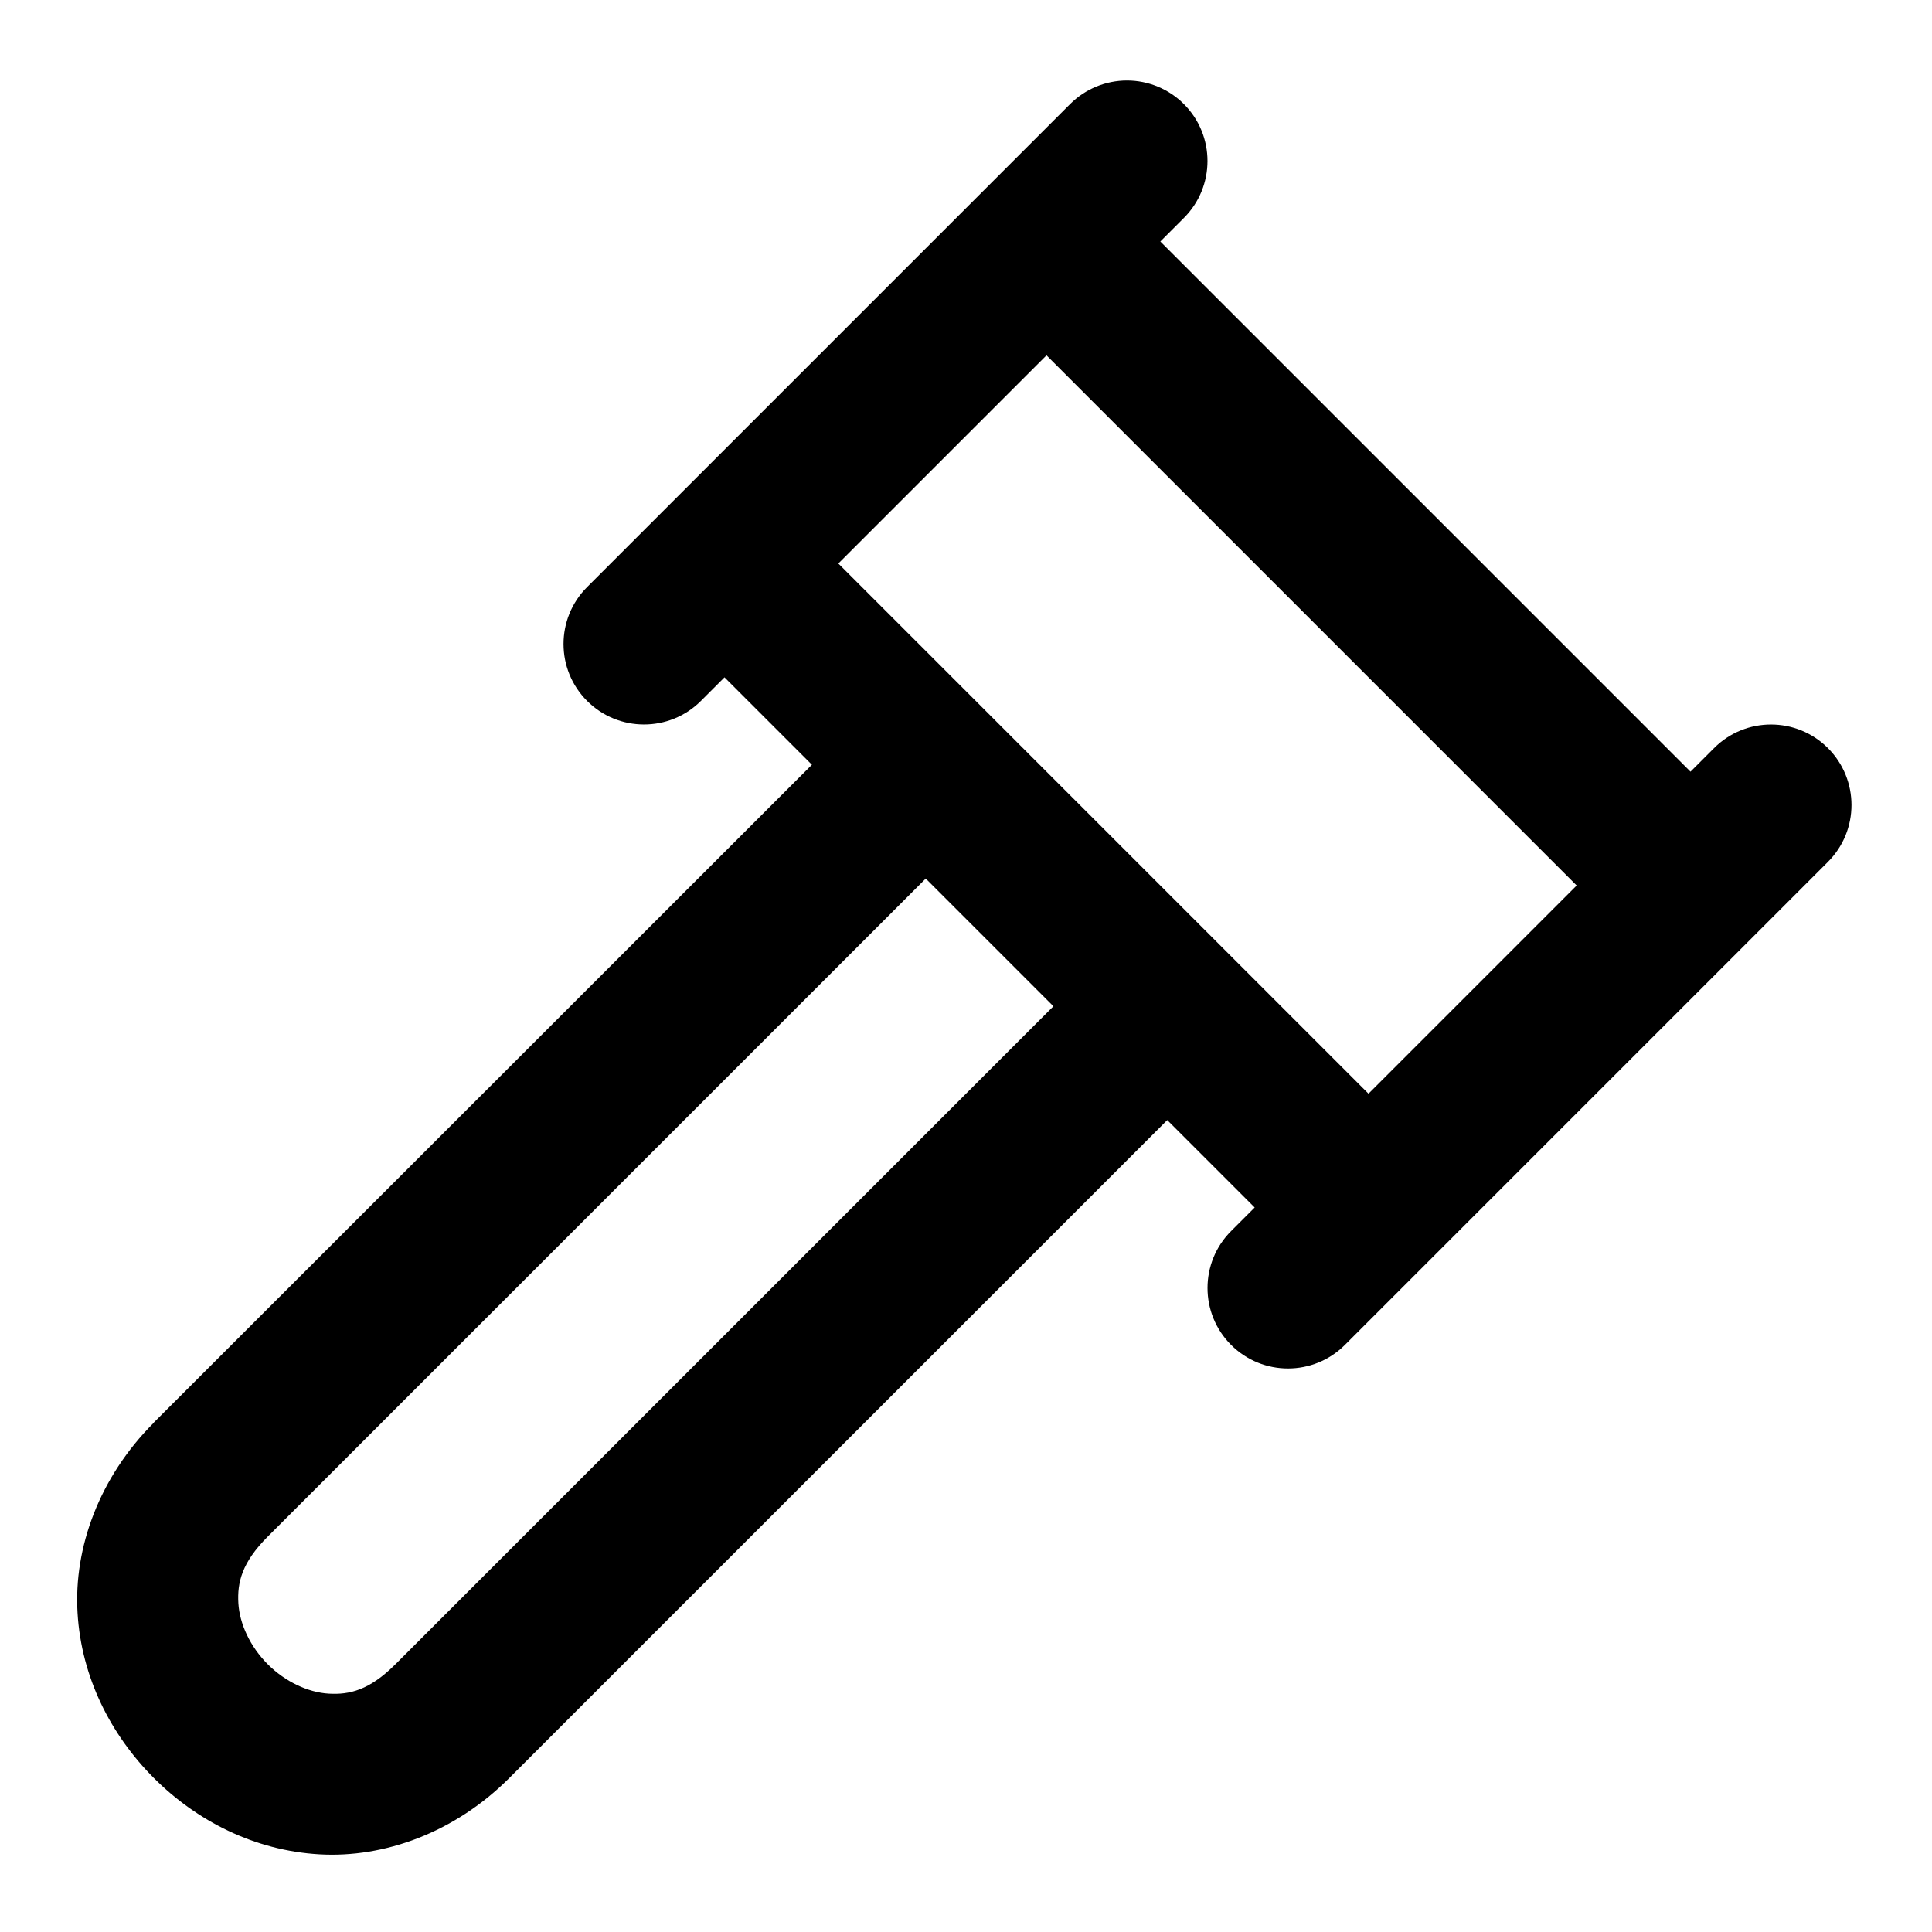
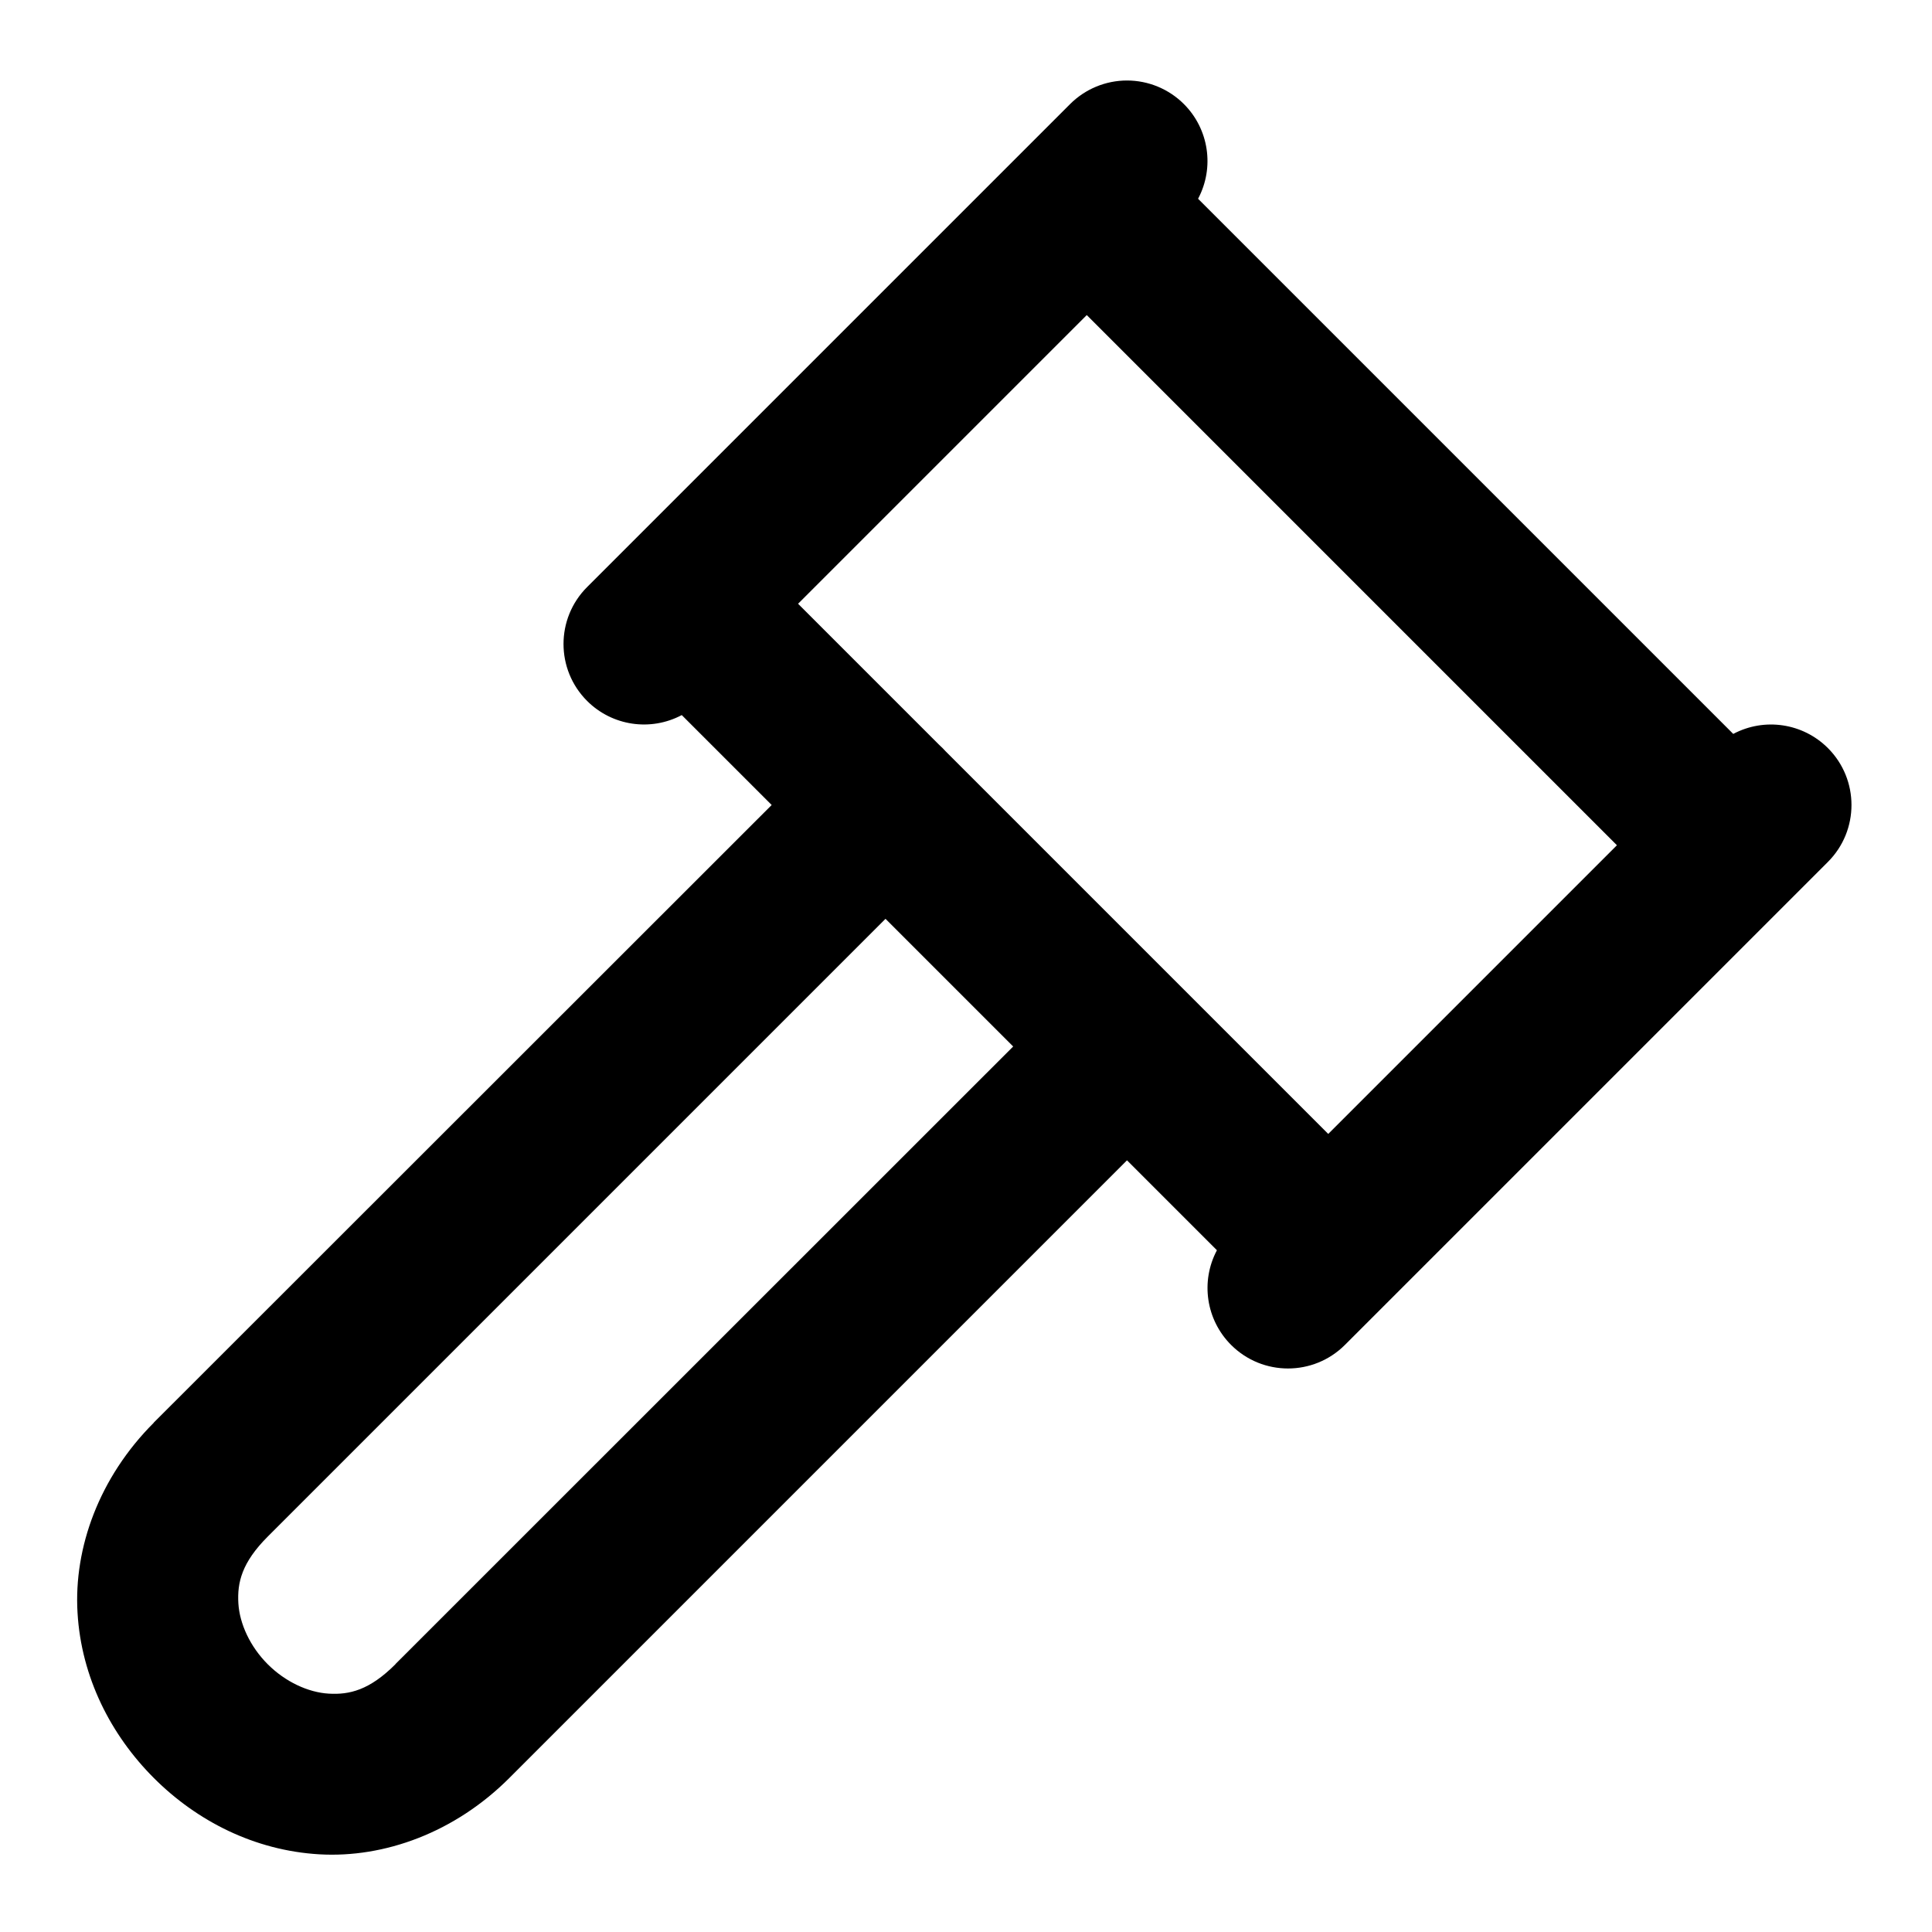
- <svg xmlns="http://www.w3.org/2000/svg" width="24" height="24" viewBox="0 0 24 24" fill="currentColor" tags="hammer,mallet" categories="navigation,tools">
-   <path d="M 14 1 A 1 1 0 0 0 13.293 1.293 L 8.293 6.293 L 7.293 7.293 A 1 1 0 0 0 7.293 8.707 A 1 1 0 0 0 8.707 8.707 L 9 8.414 L 10.086 9.5 L 1.91 17.672 A 1 1 0 0 0 1.91 17.674 C 1.233 18.351 0.915 19.226 0.963 20.033 C 1.01 20.84 1.38 21.556 1.912 22.088 C 2.444 22.62 3.16 22.988 3.967 23.035 C 4.774 23.082 5.649 22.765 6.326 22.088 L 14.5 13.914 L 15.586 15 L 15.293 15.293 A 1 1 0 0 0 15.293 16.707 A 1 1 0 0 0 16.707 16.707 L 17.707 15.707 L 22.707 10.707 A 1 1 0 0 0 22.707 9.293 A 1 1 0 0 0 21.293 9.293 L 21 9.586 L 14.414 3 L 14.707 2.707 A 1 1 0 0 0 14.707 1.293 A 1 1 0 0 0 14 1 z M 13 4.414 L 19.586 11 L 17 13.586 L 15.207 11.793 L 12.207 8.793 L 10.414 7 L 13 4.414 z M 11.5 10.914 L 13.086 12.5 L 4.912 20.674 C 4.589 20.997 4.34 21.054 4.084 21.039 C 3.828 21.024 3.544 20.892 3.326 20.674 C 3.108 20.456 2.976 20.172 2.961 19.916 C 2.946 19.66 3.003 19.411 3.326 19.088 L 11.5 10.914 z " />
+ <svg xmlns="http://www.w3.org/2000/svg" width="24" height="24" viewBox="0 0 24 24" fill="currentColor" tags="justice,law,court,judgment,legal,hands,penalty,decision,authority,hammer,mallet" categories="navigation,tools">
+   <path d="M 14 1 A 1 1 0 0 0 13.293 1.293 L 7.793 6.793 L 7.293 7.293 A 1 1 0 0 0 7.293 8.707 A 1 1 0 0 0 8.469 8.883 L 9.586 10 L 1.91 17.672 A 1 1 0 0 0 1.91 17.674 C 1.233 18.351 0.915 19.226 0.963 20.033 C 1.01 20.84 1.38 21.556 1.912 22.088 C 2.444 22.62 3.16 22.988 3.967 23.035 C 4.774 23.082 5.649 22.765 6.326 22.088 L 14 14.414 L 15.117 15.531 A 1 1 0 0 0 15.293 16.707 A 1 1 0 0 0 16.707 16.707 L 17.207 16.207 L 22.707 10.707 A 1 1 0 0 0 22.707 9.293 A 1 1 0 0 0 21.531 9.117 L 14.883 2.469 A 1 1 0 0 0 14.707 1.293 A 1 1 0 0 0 14 1 z M 13.5 3.914 L 20.086 10.5 L 16.5 14.086 L 14.707 12.293 L 11.744 9.33 A 1 1 0 0 0 11.709 9.293 A 1 1 0 0 0 11.668 9.254 L 9.914 7.5 L 13.5 3.914 z M 11 11.414 L 12.586 13 L 4.912 20.672 A 1 1 0 0 0 4.912 20.674 C 4.589 20.997 4.34 21.054 4.084 21.039 C 3.828 21.024 3.544 20.892 3.326 20.674 C 3.108 20.456 2.976 20.172 2.961 19.916 C 2.946 19.66 3.003 19.411 3.326 19.088 L 11 11.414 z " />
</svg>
